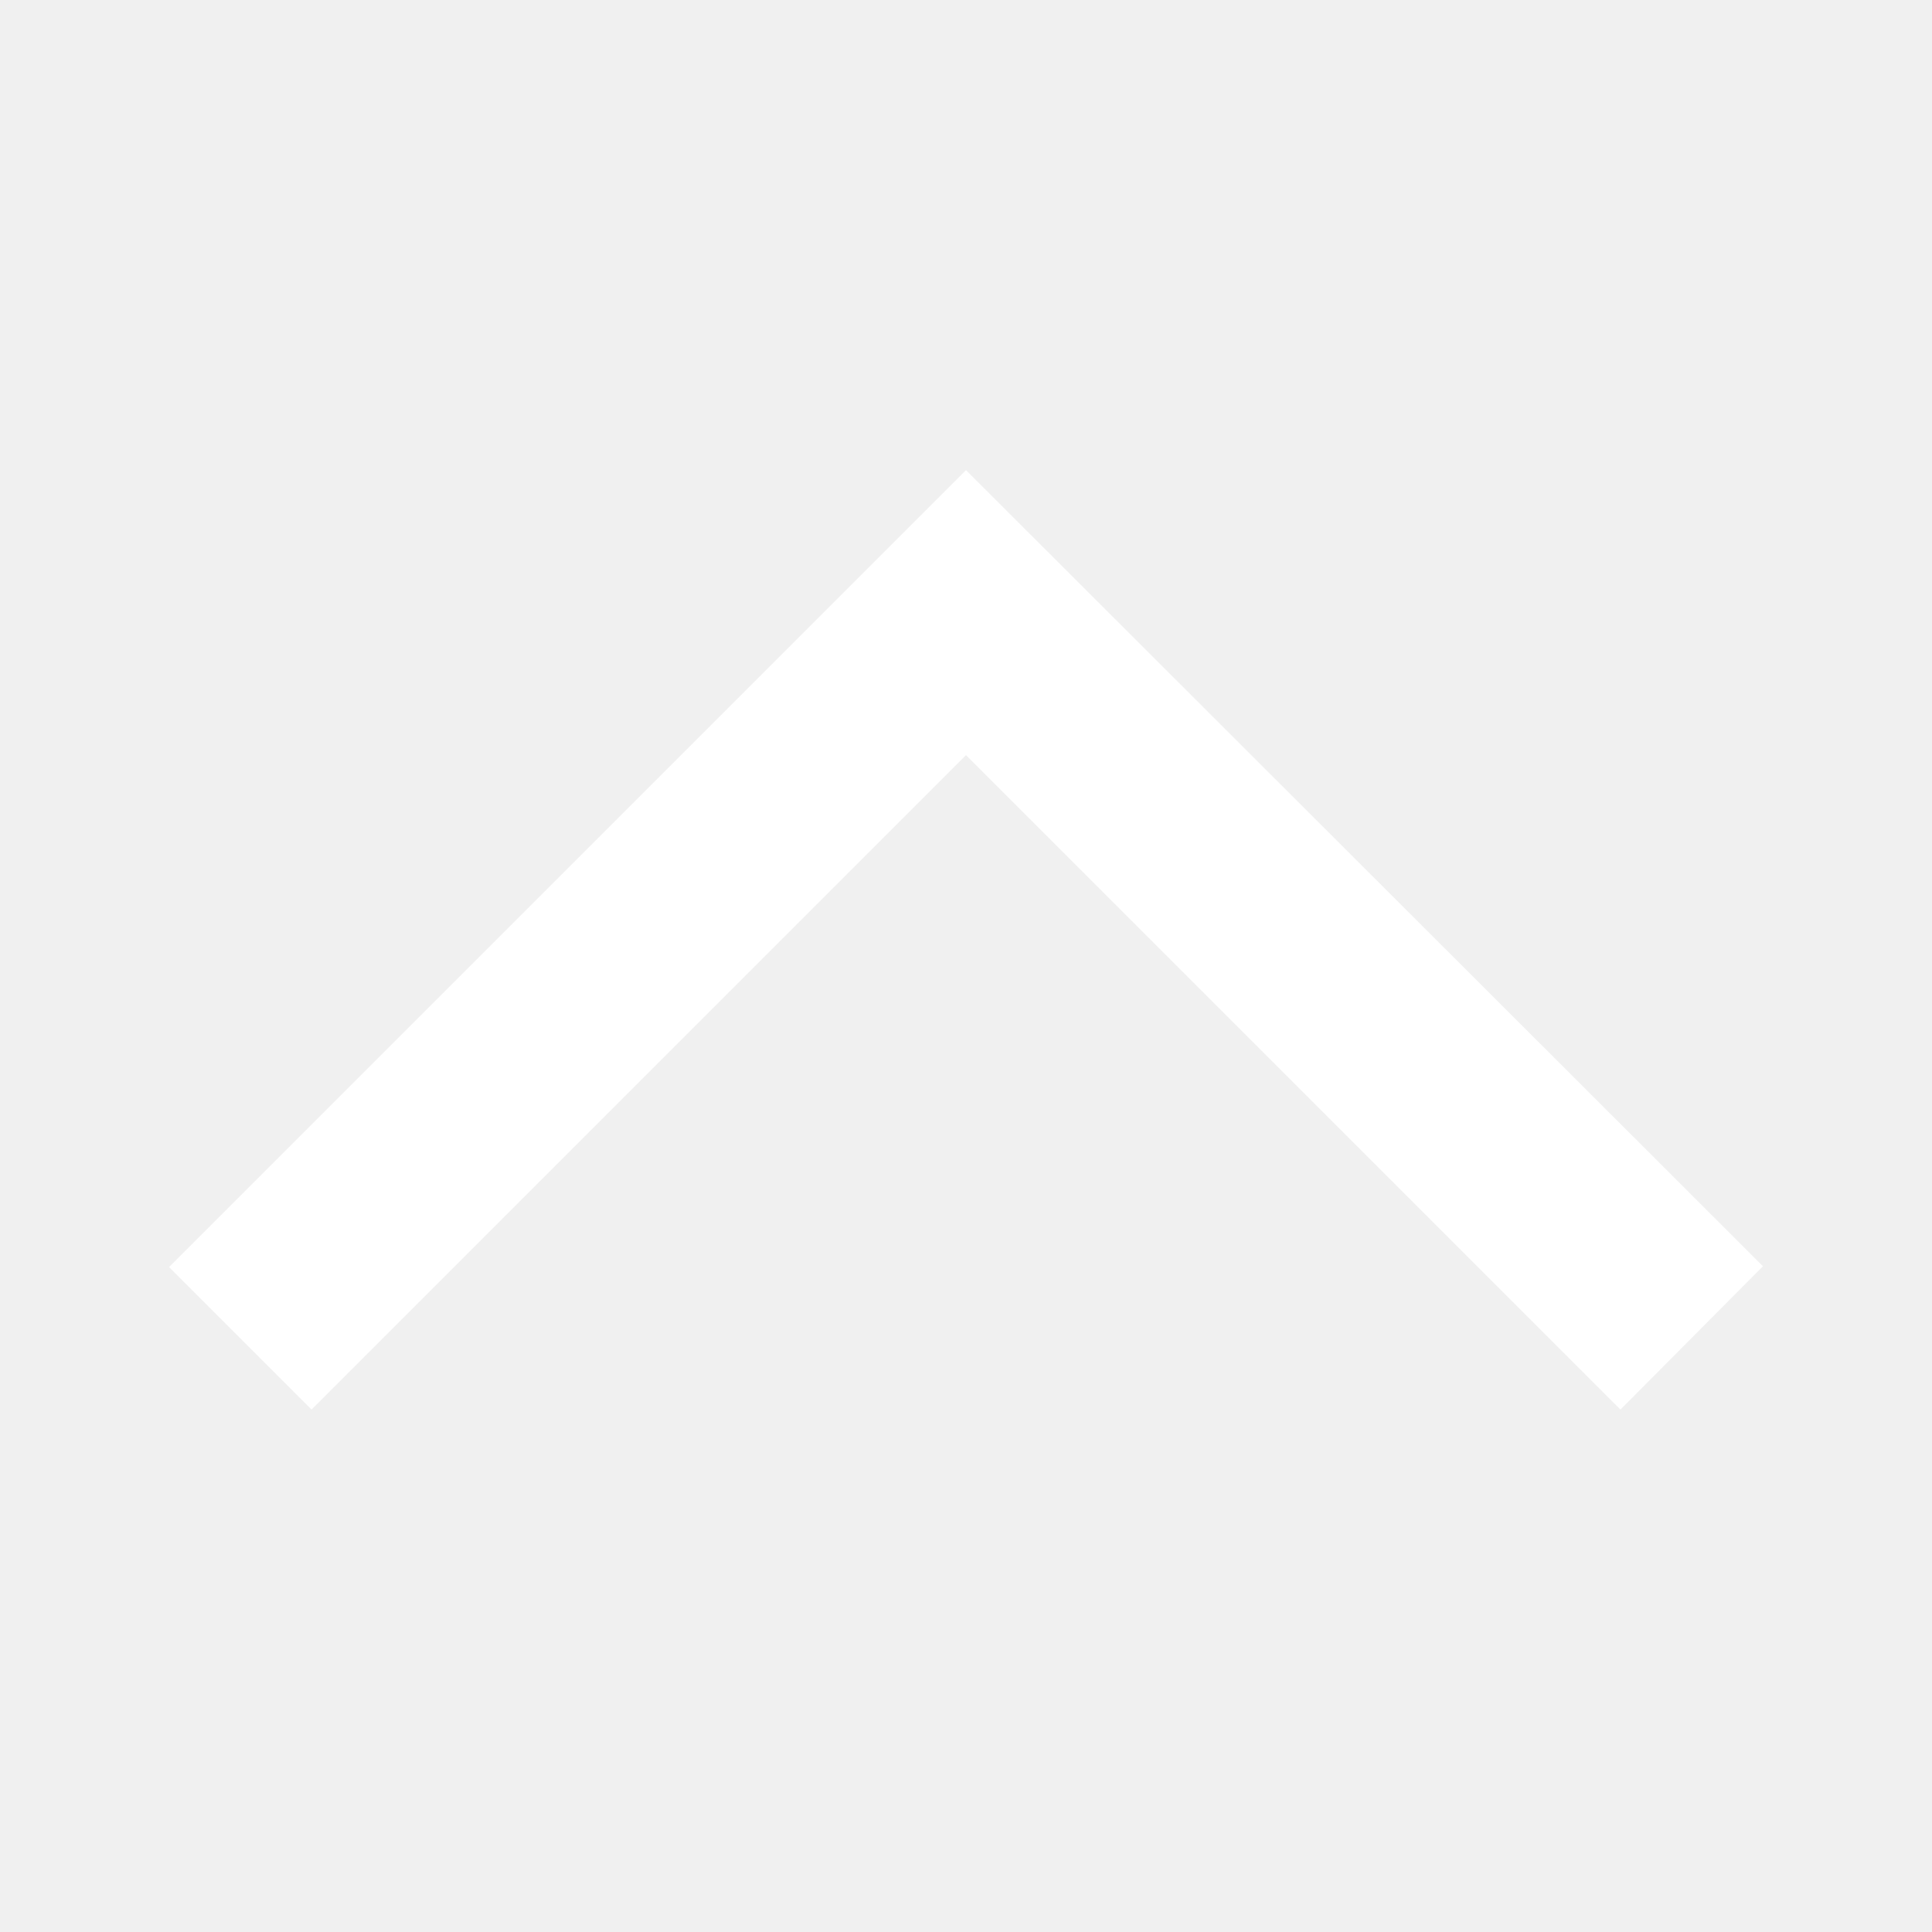
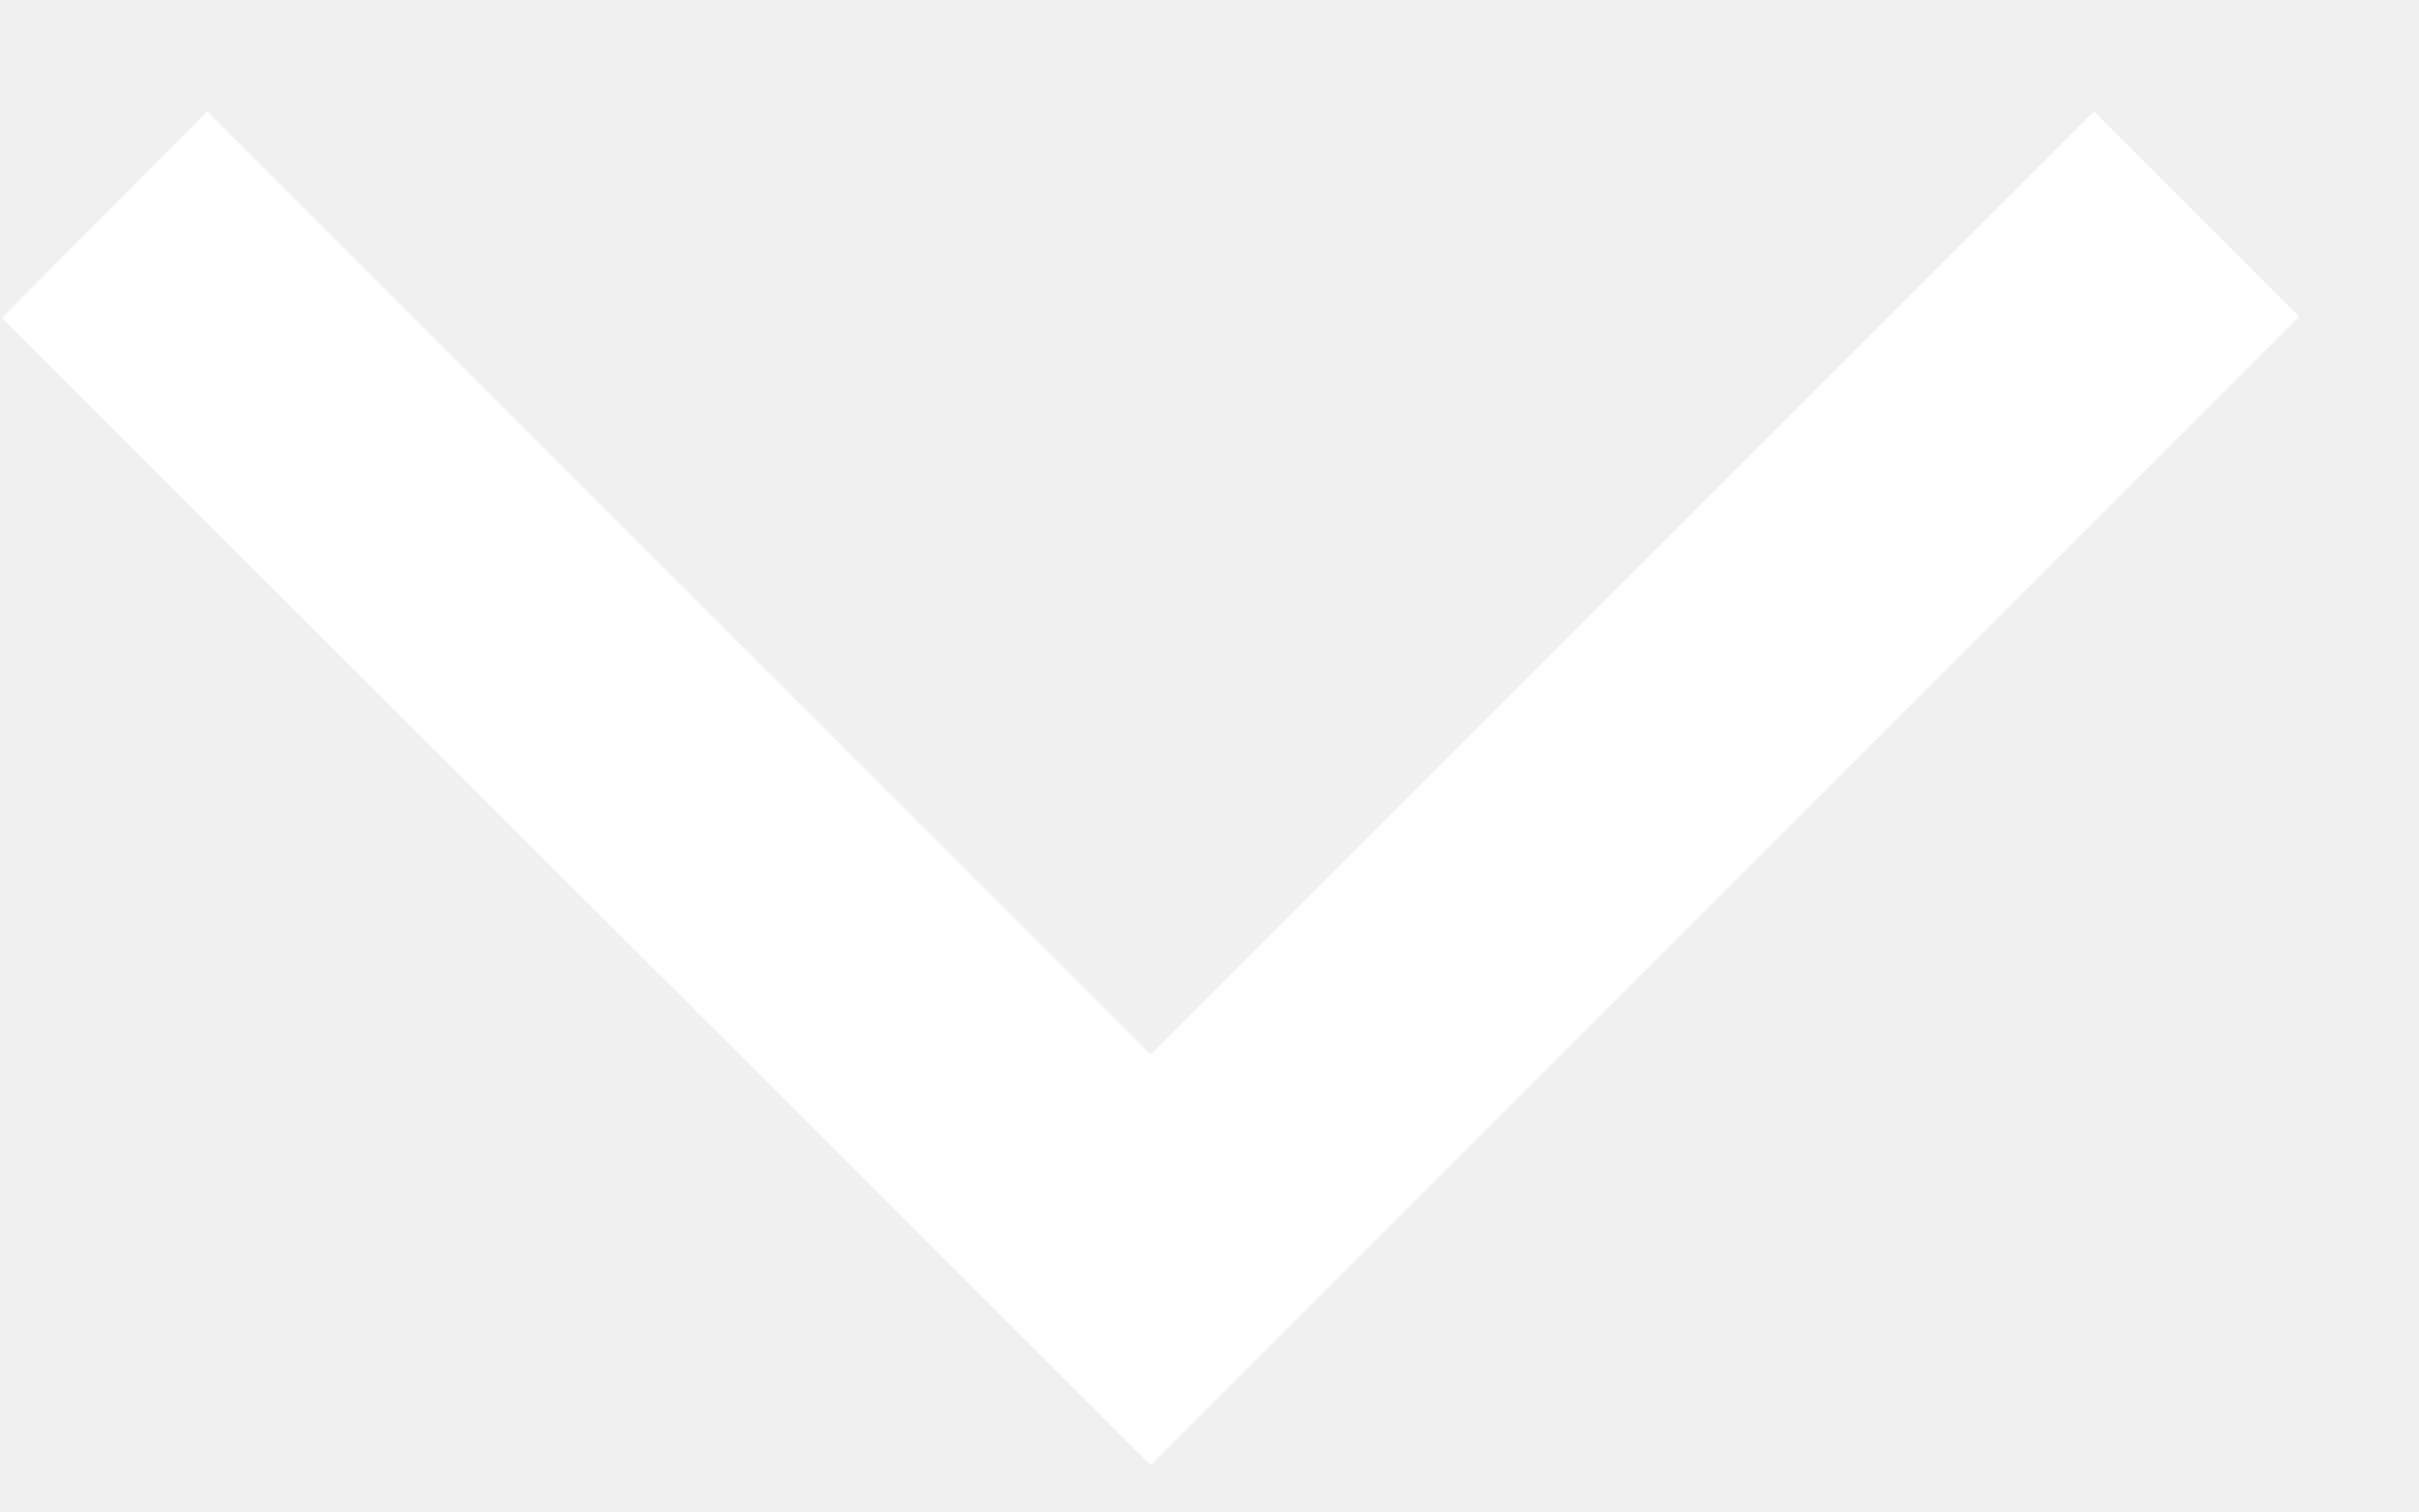
- <svg xmlns="http://www.w3.org/2000/svg" width="32" height="32" viewBox="0 0 32 32" fill="none">
-   <path d="M26.84 23.347L29.2 20.973L16 7.787L2.8 20.987L5.16 23.347L16 12.507L26.84 23.347Z" fill="white" />
+ <svg xmlns="http://www.w3.org/2000/svg" width="16" height="10" viewBox="0 0 16 10" fill="none">
+   <path d="M1.371 0.737L0.012 2.103L7.61 9.693L15.208 2.095L13.85 0.737L7.61 6.976L1.371 0.737Z" fill="white" />
</svg>
